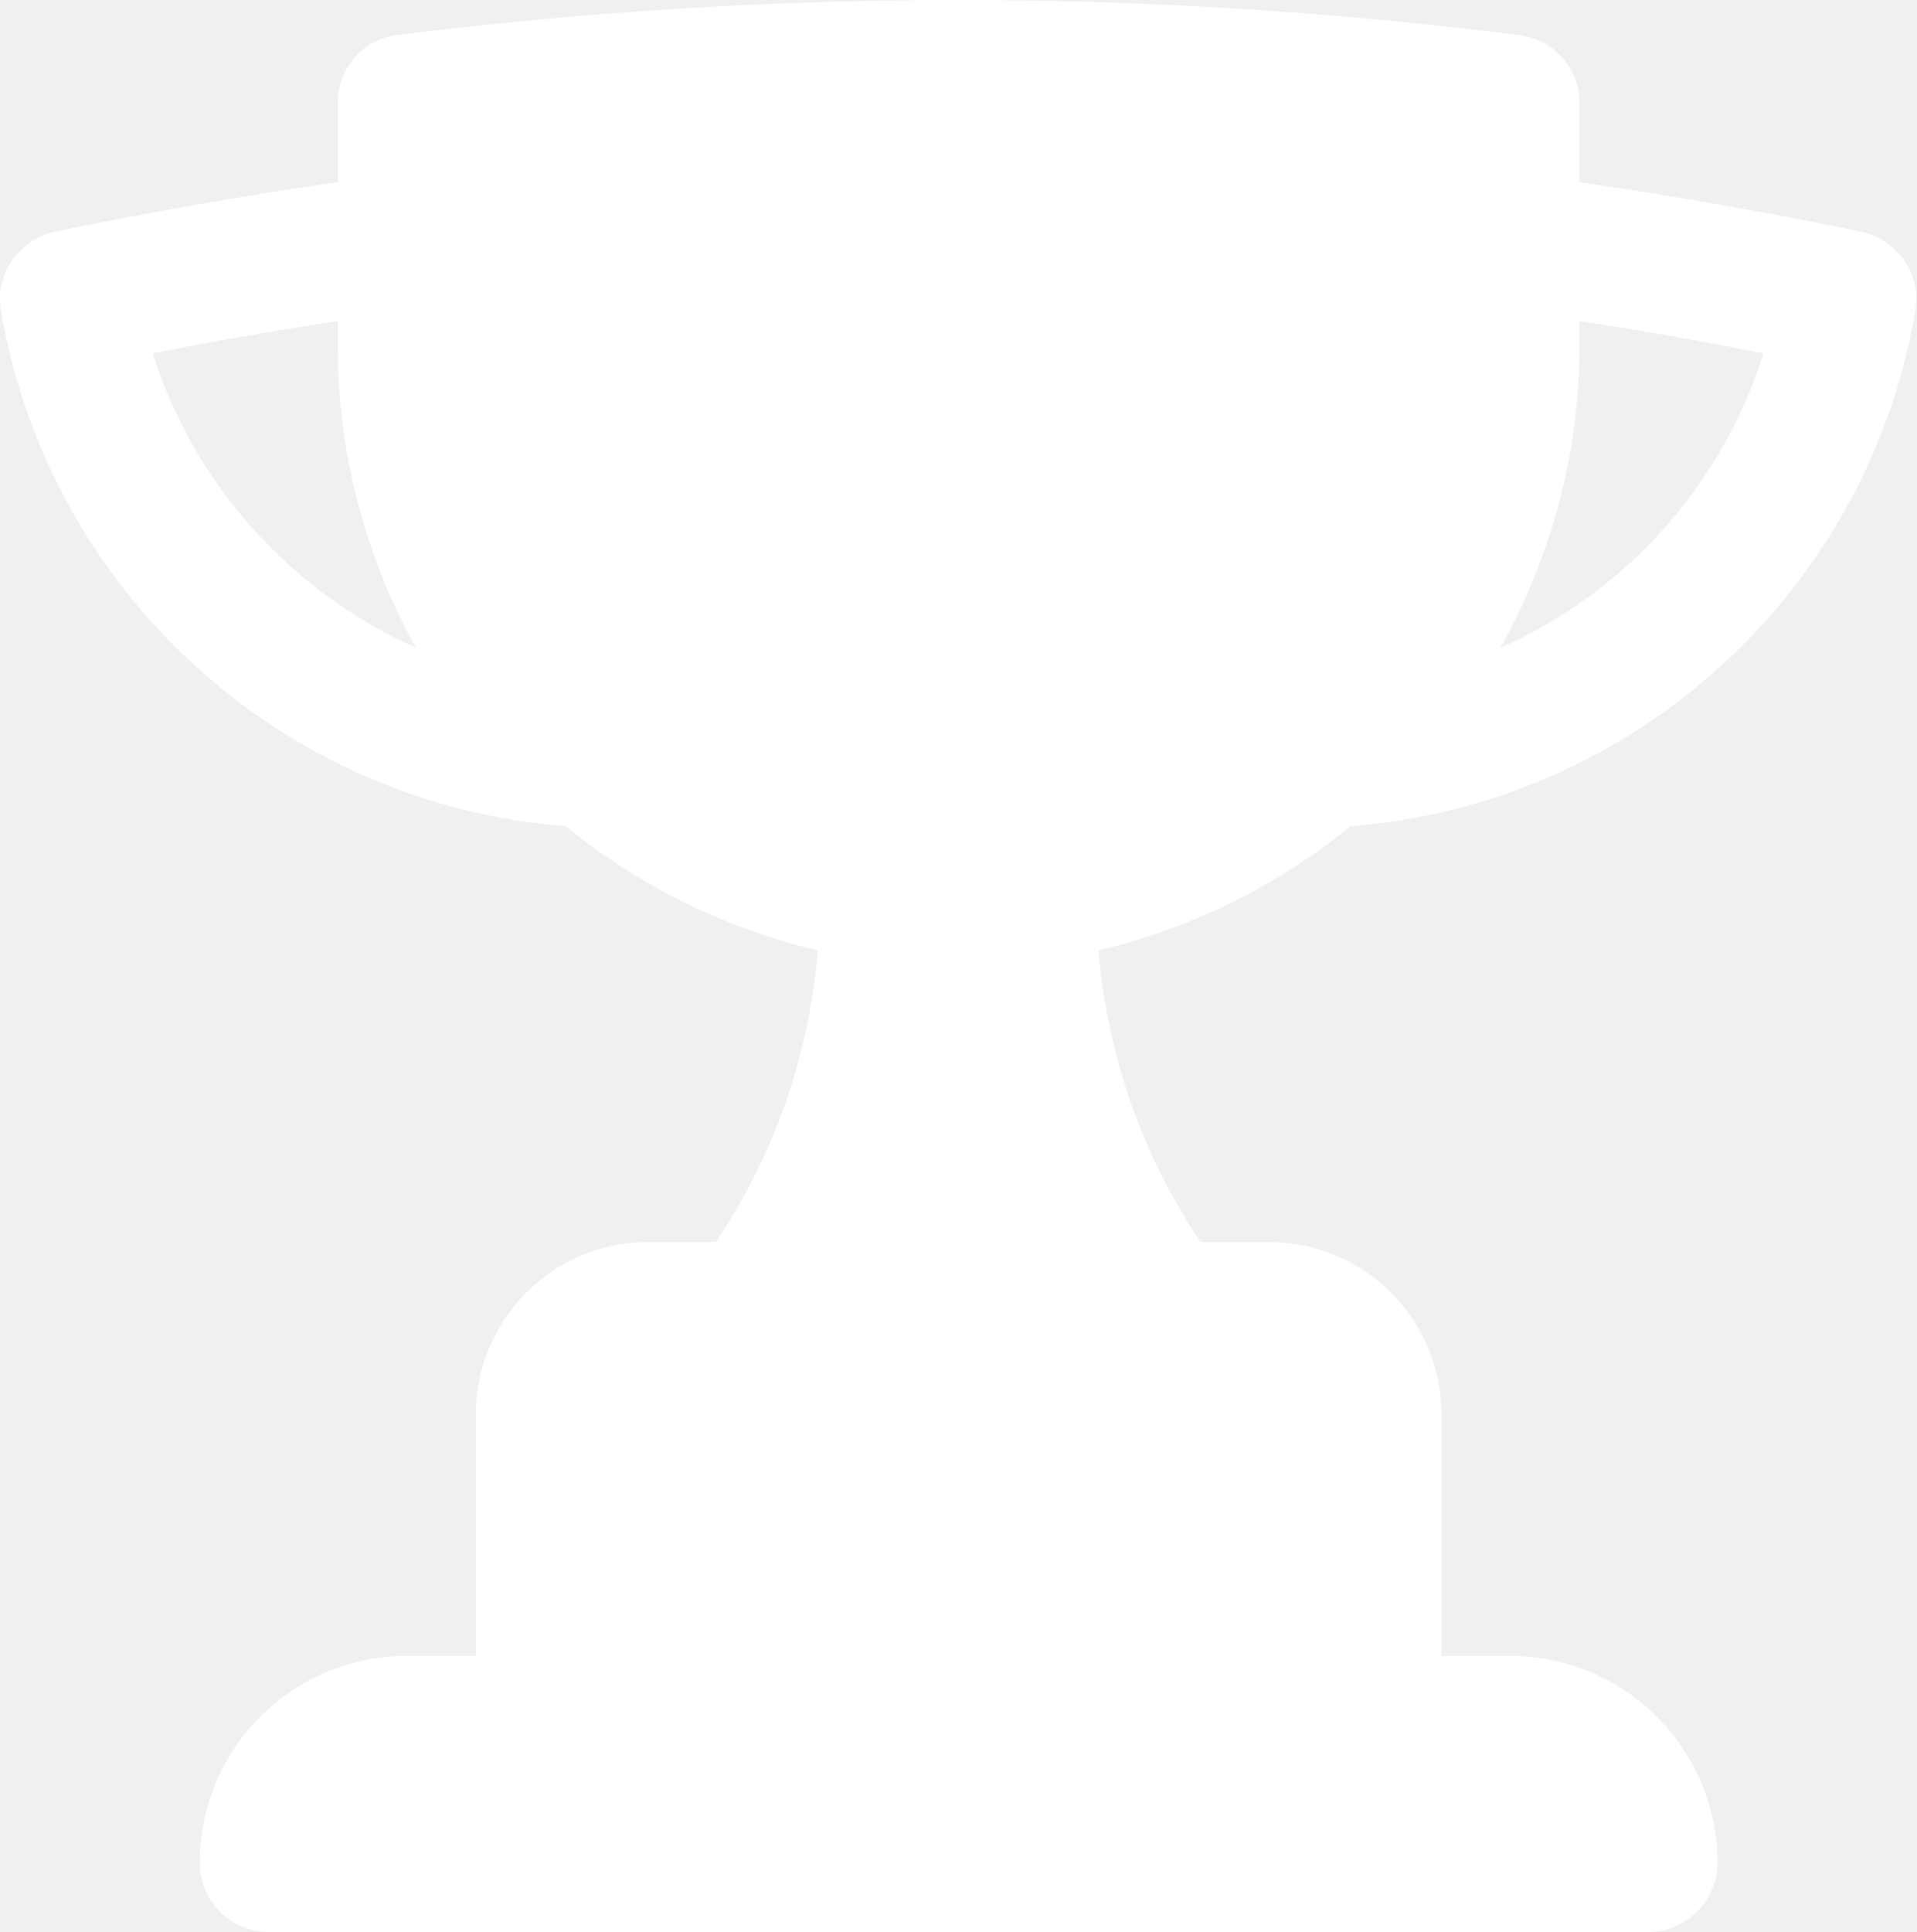
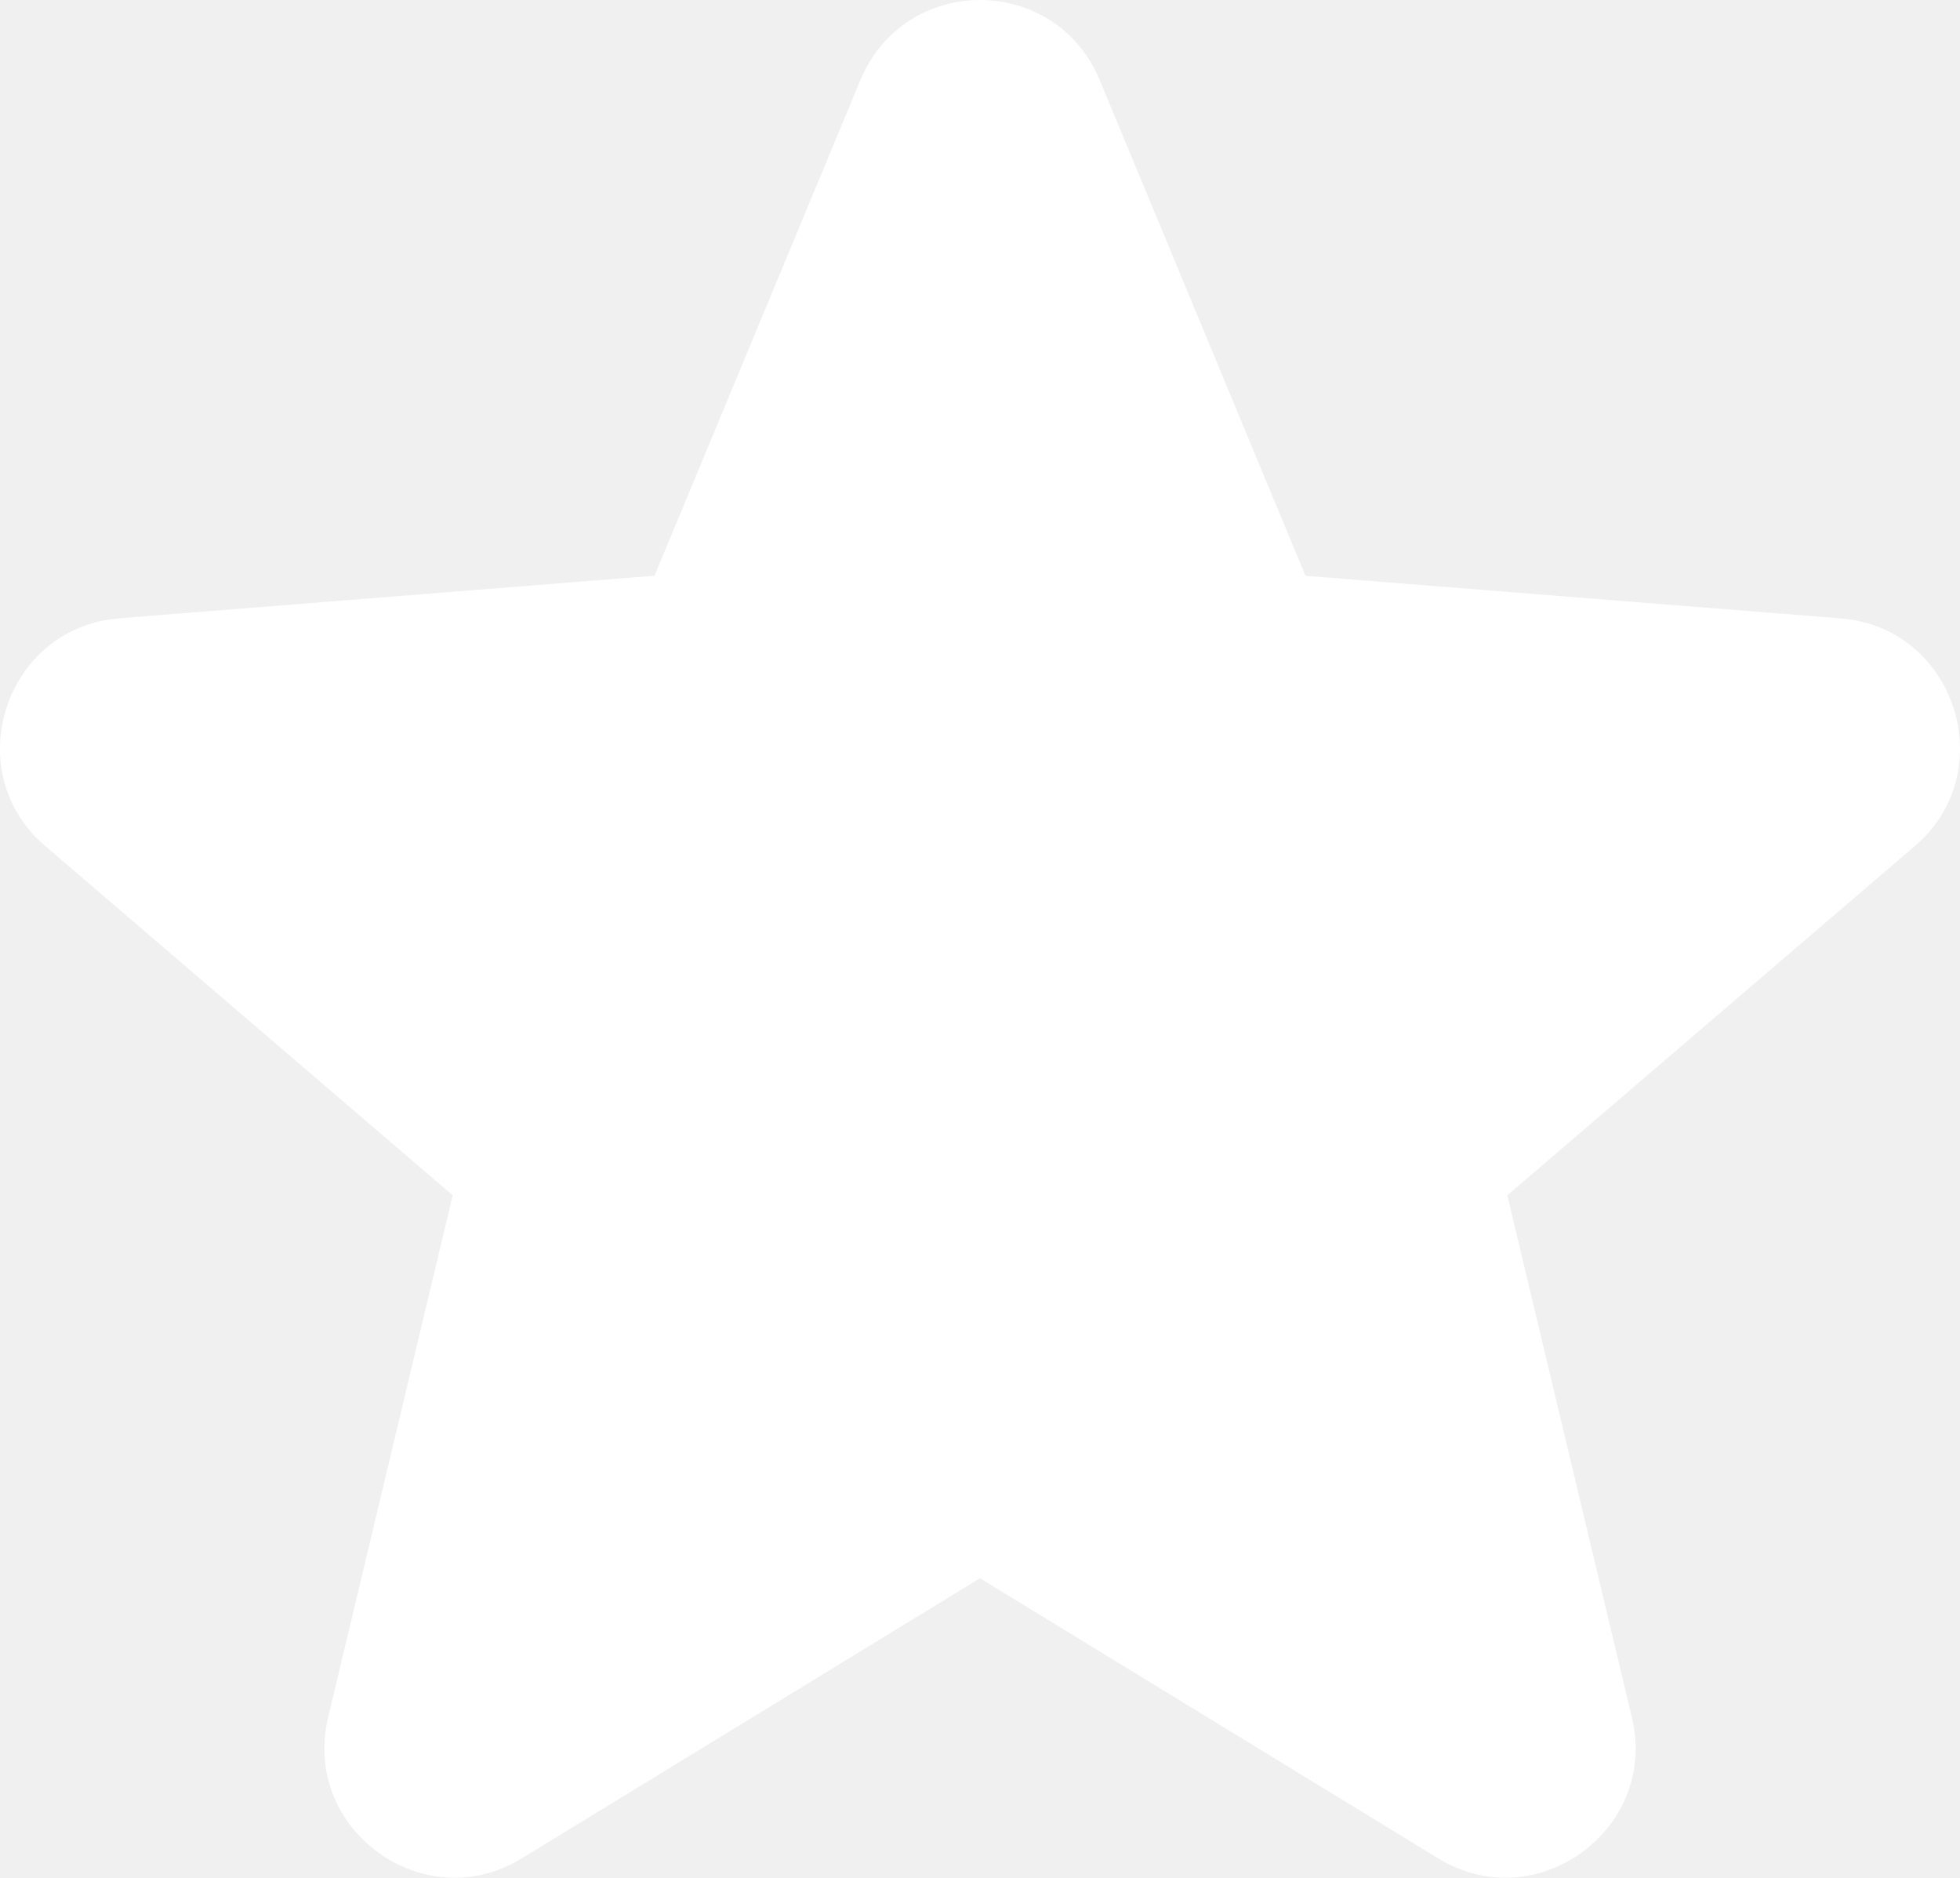
- <svg xmlns="http://www.w3.org/2000/svg" id="Layer_1" viewBox="0 0 183.67 185.14">
-   <path d="M32.37,9.87v7.58c-9.17,1.32-18.16,2.91-27.15,4.76C1.78,23.01-.52,26.27.1,29.8c4.5,26.63,26.71,47.26,54.13,49.37,6.88,5.64,15.17,9.79,24.16,11.9-.88,10.32-4.32,19.84-9.78,27.95h-6.52c-9.08,0-16.49,7.41-16.49,16.57v23.1h-6.61c-11.02,0-19.84,8.9-19.84,19.84,0,3.61,2.91,6.61,6.61,6.61h132.24c3.62,0,6.61-3,6.61-6.61,0-10.93-8.9-19.84-19.84-19.84h-6.61v-23.1c0-9.17-7.4-16.57-16.57-16.57h-6.52c-5.47-8.11-8.9-17.63-9.79-27.95,8.99-2.12,17.28-6.26,24.16-11.9,27.42-2.12,49.64-22.75,54.13-49.37.62-3.53-1.68-6.79-5.11-7.58-8.9-1.85-17.99-3.44-27.07-4.76v-7.58c0-3.35-2.56-6.17-5.82-6.52C127.94,1.15,110.04,0,91.88,0s-36.15,1.15-53.78,3.35c-3.26.35-5.73,3.17-5.73,6.52ZM32.37,33.06c0,10.58,2.73,20.45,7.49,29.01-11.9-5.29-21.25-15.61-25.22-28.21,5.82-1.15,11.73-2.2,17.72-3.09v2.29ZM151.39,33.06v-2.29c5.91.88,11.81,1.94,17.63,3.09-3.97,12.61-13.22,22.92-25.21,28.21,4.76-8.55,7.58-18.43,7.58-29.01Z" fill="#fff" fill-rule="evenodd" />
+ <svg xmlns="http://www.w3.org/2000/svg" id="Layer_1" viewBox="0 0 184.14 176.37">
+   <path d="M80.83,7.53c4.18-10.04,18.31-10.04,22.49,0l19.33,46.56,50.28,4c10.78.84,15.15,14.41,6.97,21.38l-38.29,32.81,11.71,49.07c2.51,10.5-9.02,18.87-18.22,13.2l-43.03-26.3-43.03,26.3c-9.2,5.67-20.73-2.7-18.22-13.2l11.71-49.07L4.24,79.46c-8.18-6.97-3.81-20.54,6.97-21.38l50.28-4L80.83,7.53Z" fill="#fff" fill-rule="evenodd" />
</svg>
